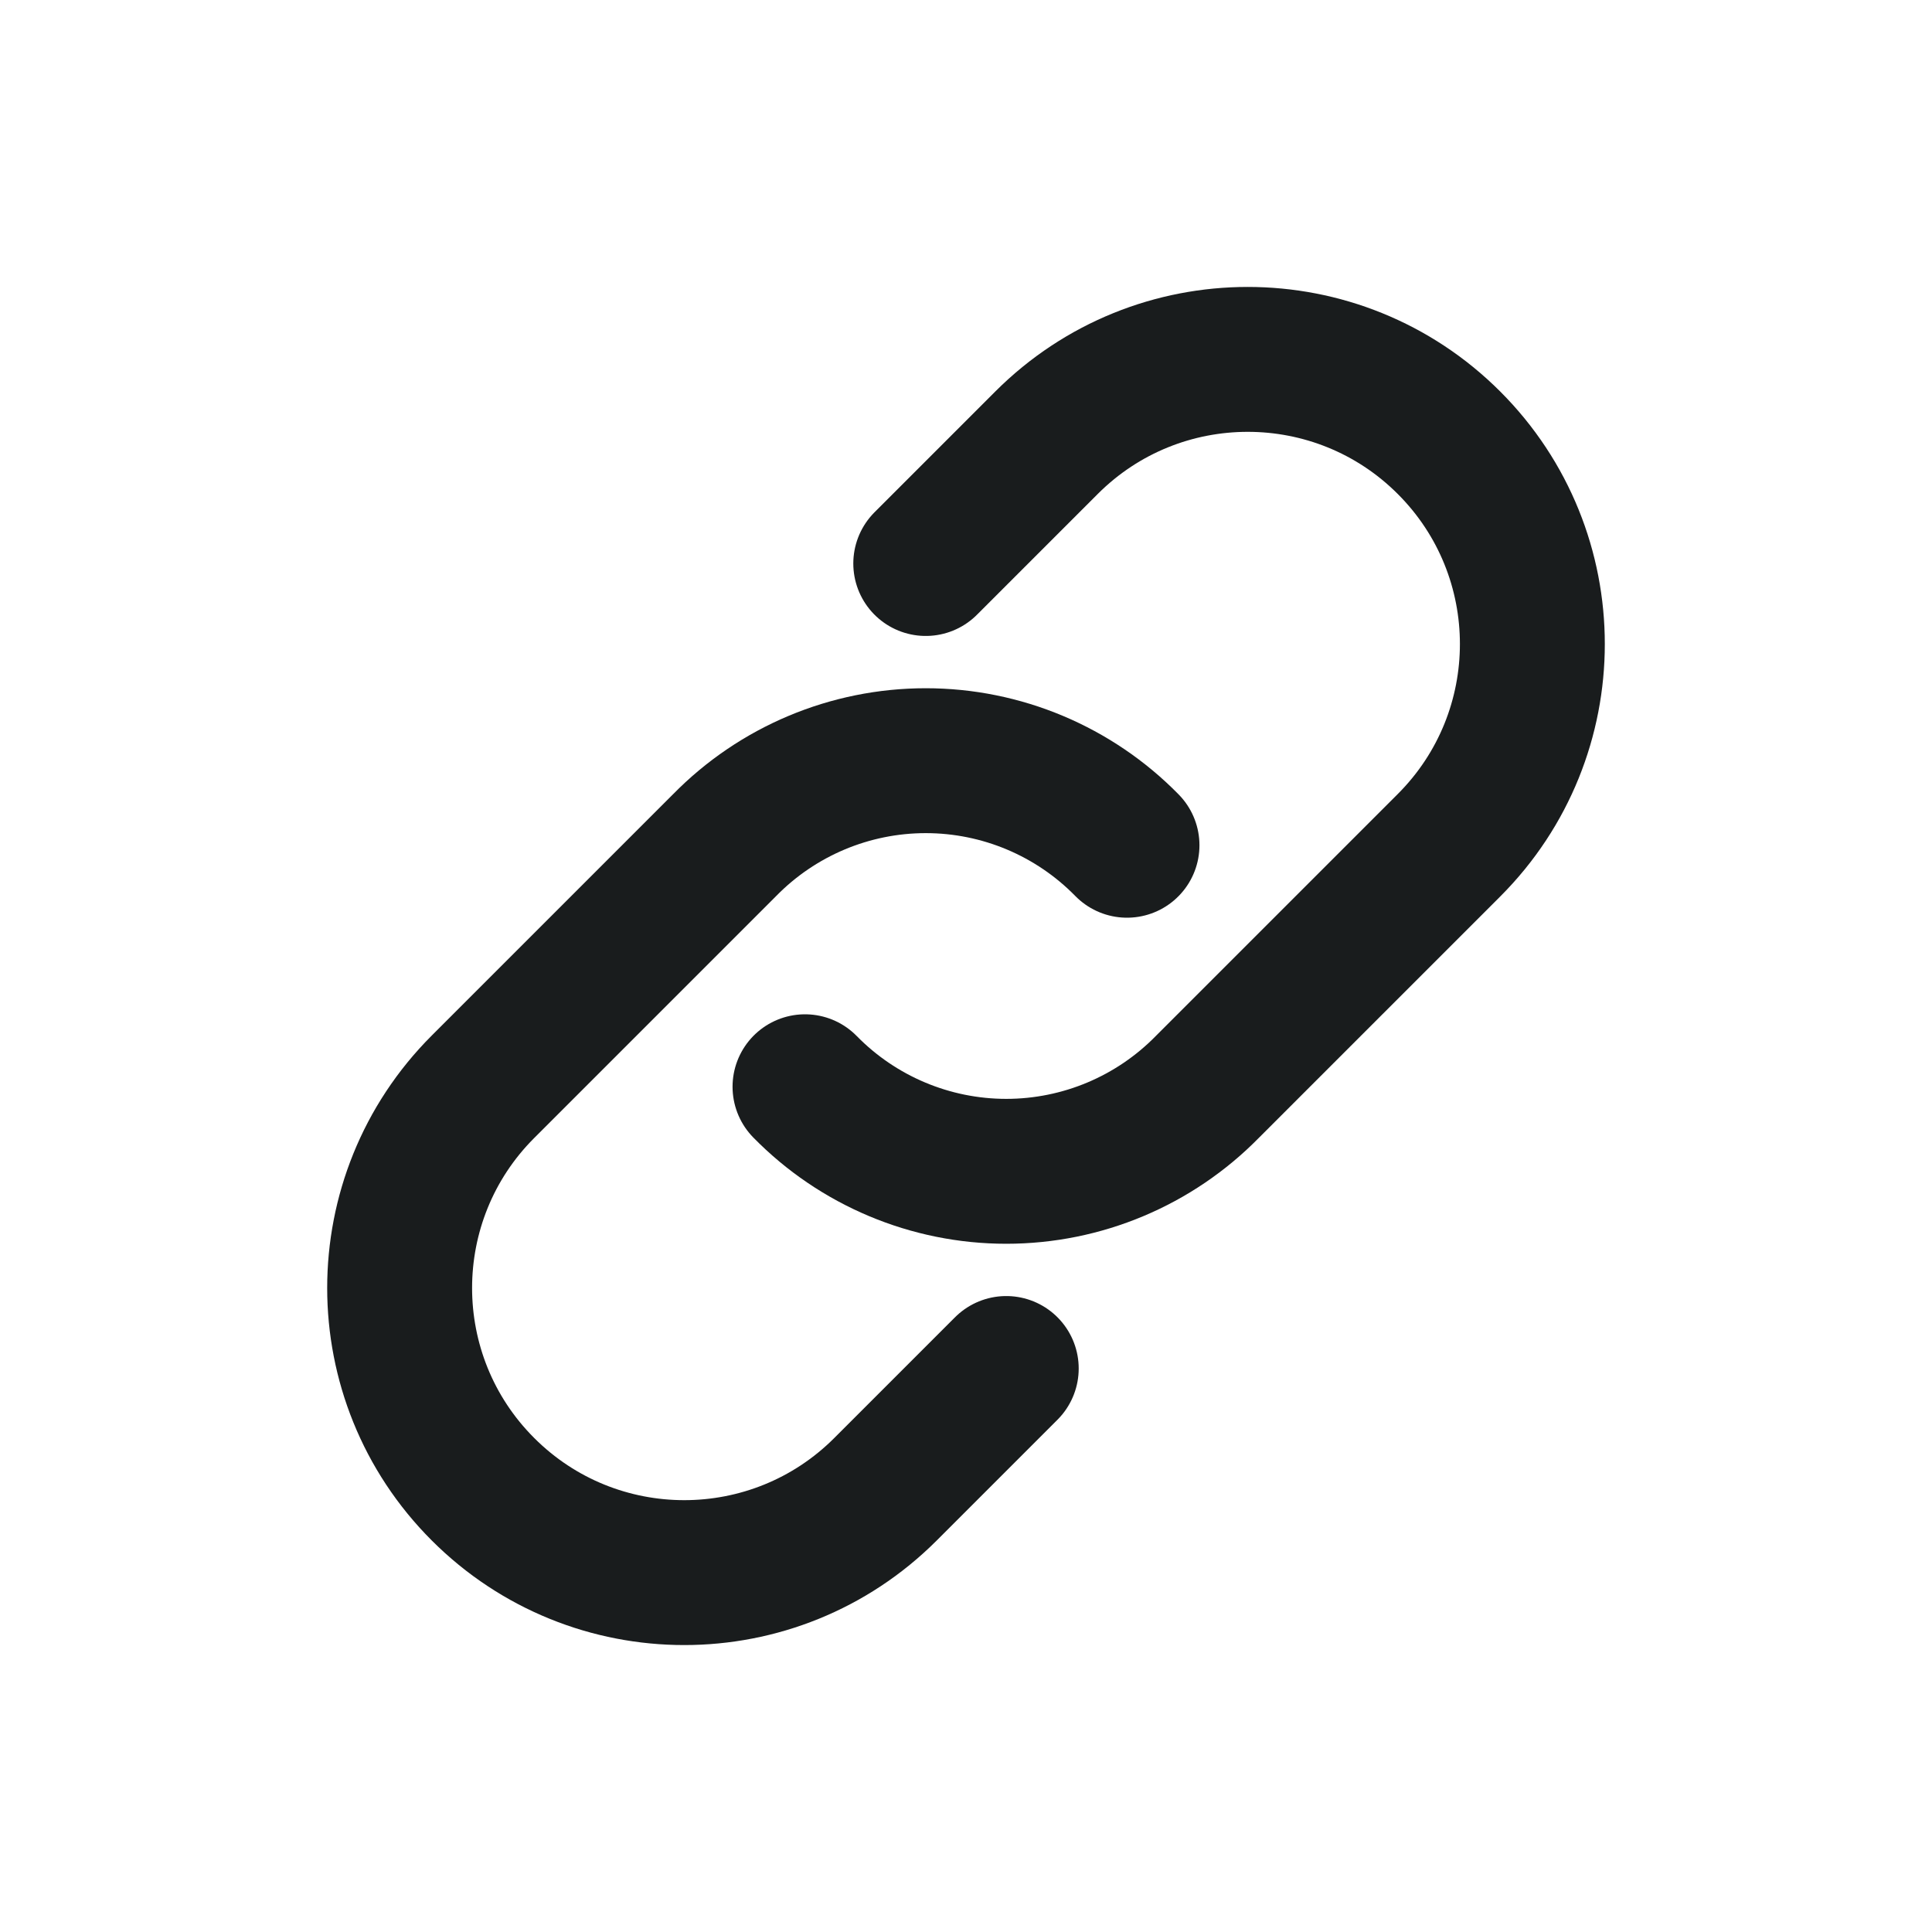
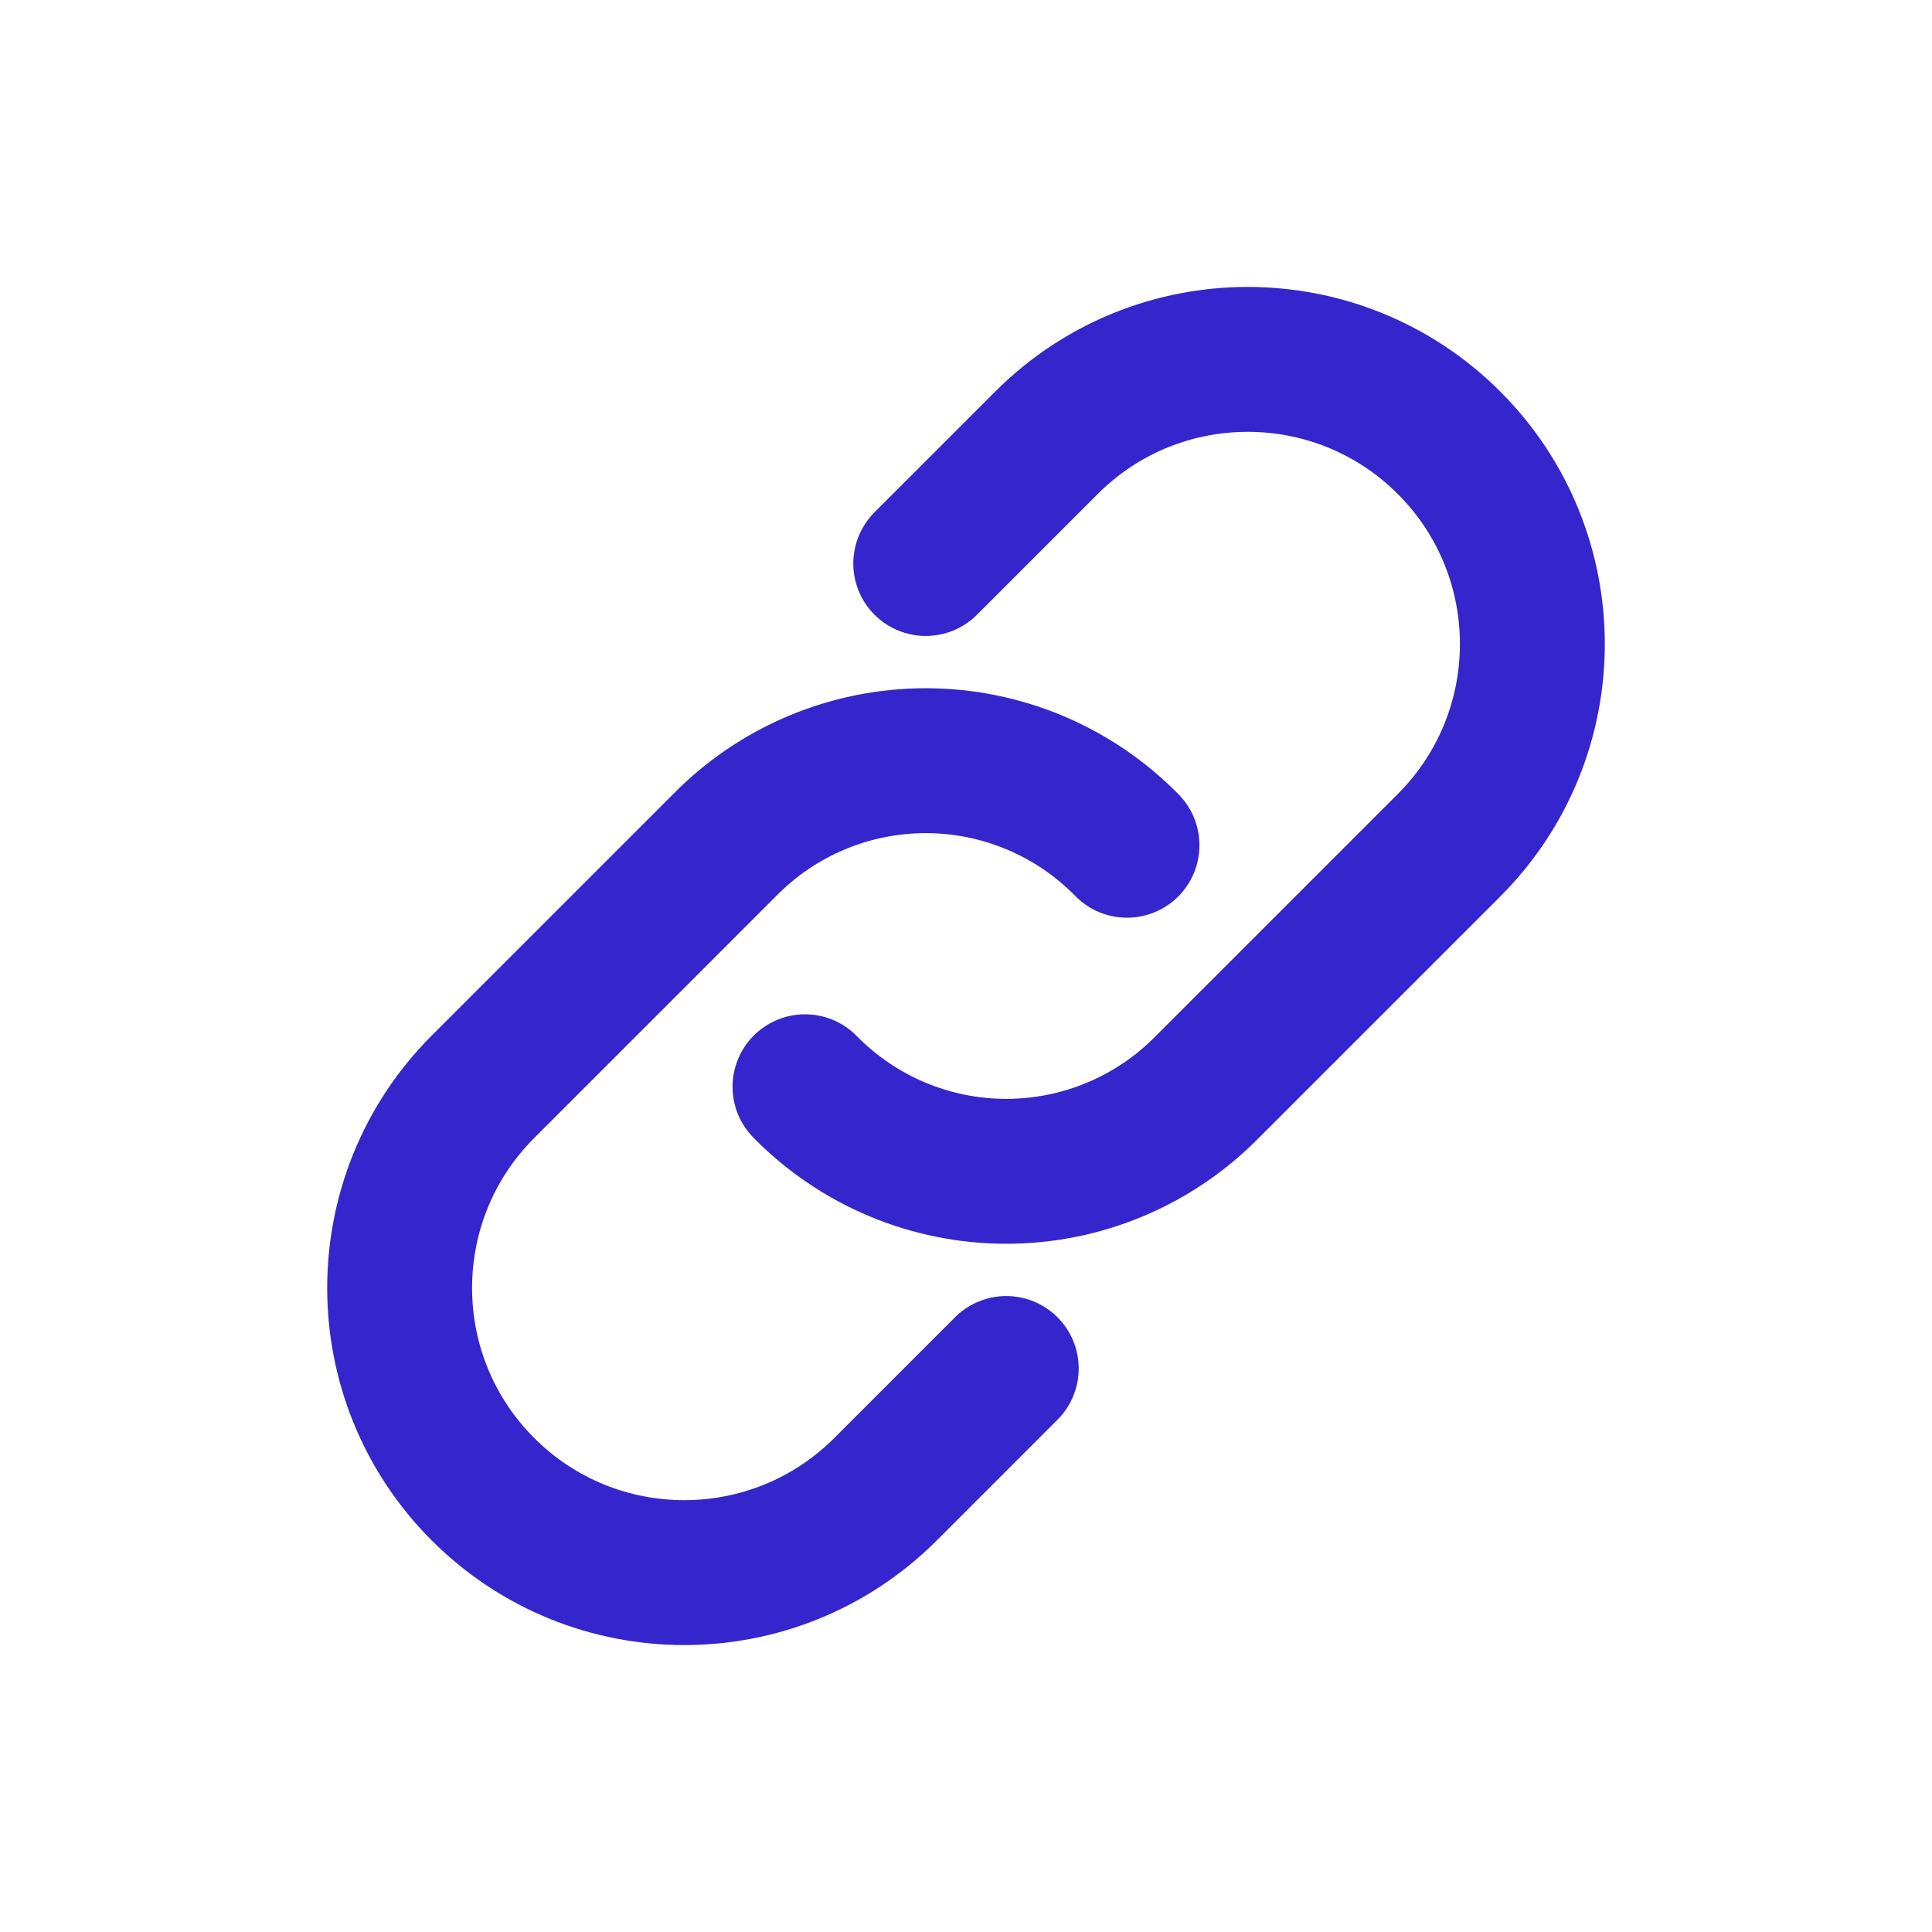
- <svg xmlns="http://www.w3.org/2000/svg" width="24" height="24" viewBox="0 0 24 24" fill="none" stroke="#191C1D" stroke-width="1.8" stroke-linecap="round" stroke-linejoin="round">
+ <svg xmlns="http://www.w3.org/2000/svg" width="24" height="24" viewBox="0 0 24 24" fill="none" stroke="#3525CD" stroke-width="1.8" stroke-linecap="round" stroke-linejoin="round">
  <path d="M10 13.5a3.5 3.5 0 0 0 5 0l3-3a3.5 3.5 0 0 0-5-5l-1.5 1.5" />
  <path d="M14 10.5a3.5 3.5 0 0 0-5 0l-3 3a3.5 3.5 0 0 0 5 5l1.5-1.5" />
</svg>
